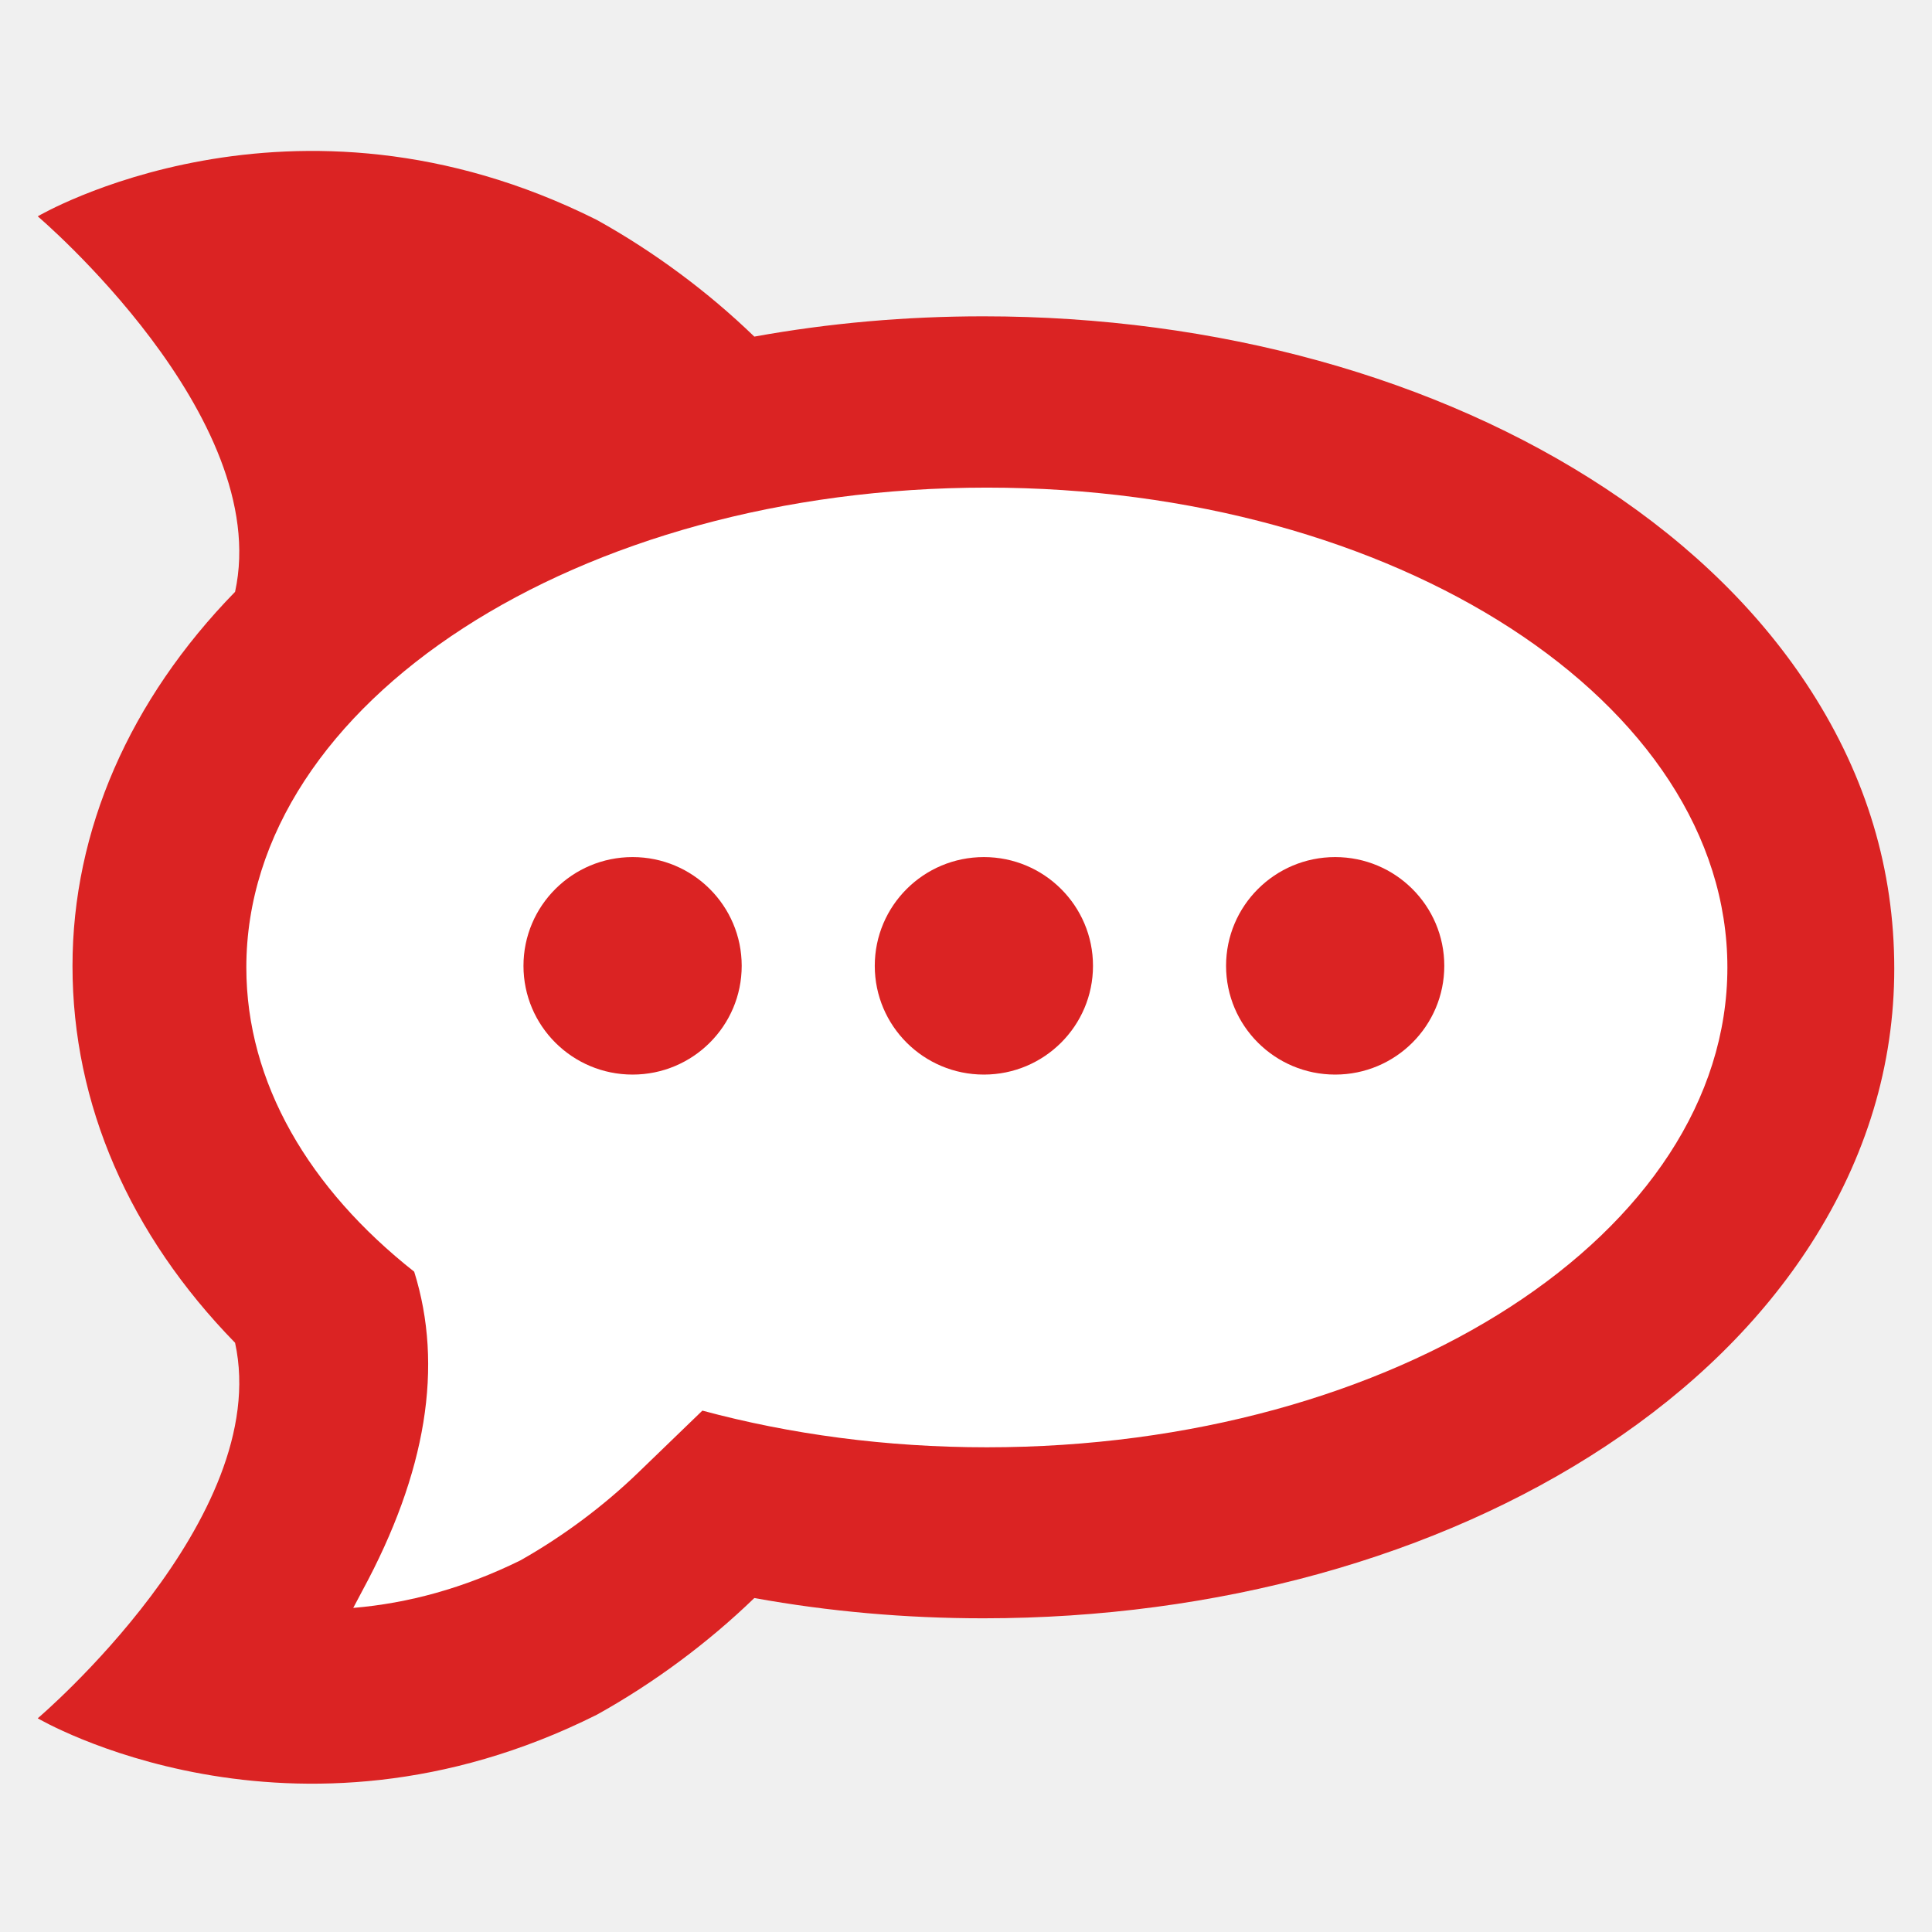
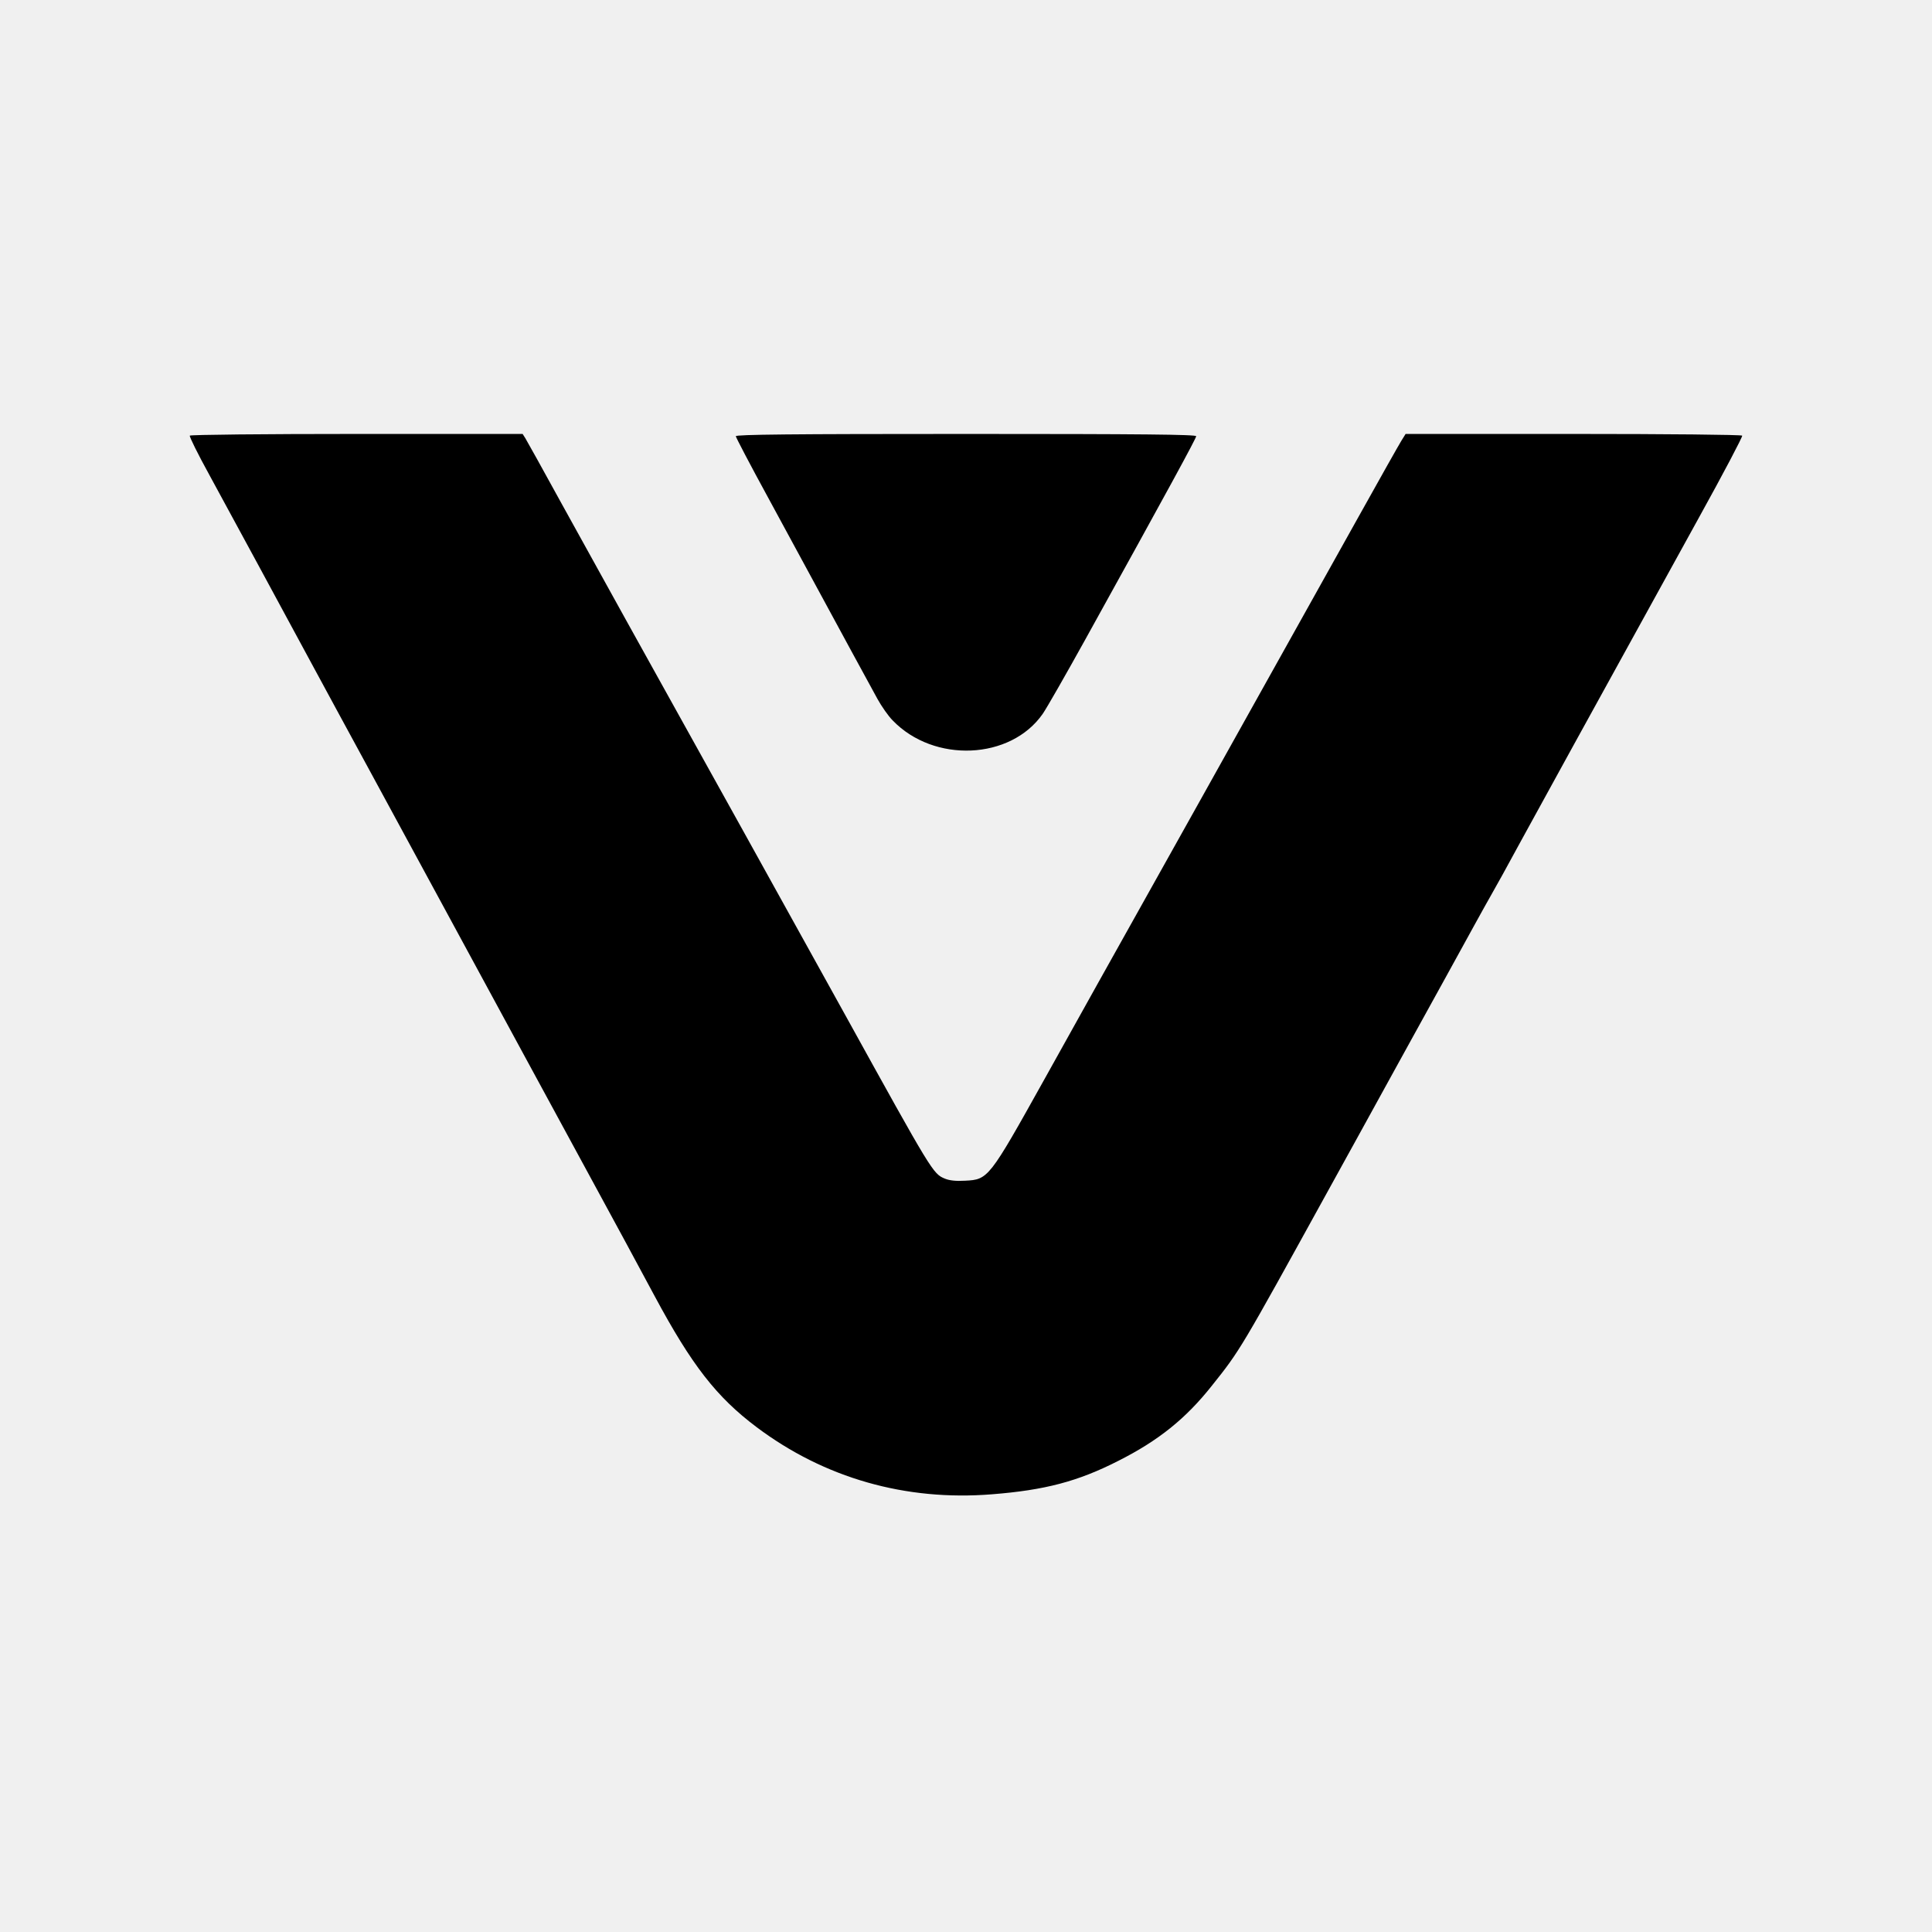
- <svg xmlns="http://www.w3.org/2000/svg" height="512" viewBox="0 0 512 512" width="512">
-   <g fill="none" fill-rule="evenodd" transform="translate(10 40)">
-     <path d="m431.294 167.948.006.01c-.001-.002-.002-.003-.003-.005-.001-.002-.002-.003-.003-.005zm-283.119-149.662c15.16 8.421 29.491 19.076 41.729 30.919 19.728-3.574 40.069-5.376 60.705-5.376 61.776 0 120.344 16.208 164.907 45.629 23.077 15.244 41.419 33.33 54.512 53.761 14.581 22.766 21.972 47.249 21.972 73.482 0 25.528-7.391 50.02-21.972 72.781-13.093 20.442-31.435 38.523-54.512 53.766-44.563 29.421-103.126 45.619-164.907 45.619-20.636 0-40.973-1.802-60.705-5.371-12.243 11.838-26.569 22.497-41.729 30.919-81.002 40.573-148.175.954-148.175.954s62.453-53.03 52.297-99.517c-27.944-28.645-43.084-63.193-43.084-99.847 0-35.964 15.146-70.512 43.084-99.162 10.154-46.474-52.277-99.495-52.297-99.512.02-.012 67.185-39.618 148.175.954z" fill="#db2323" fill-rule="nonzero" />
-     <path d="m99.767 297.015c-27.8-21.943-44.486-50.024-44.486-80.629 0-70.23 87.863-127.162 196.247-127.162s196.247 56.932 196.247 127.162c0 70.23-87.863 127.162-196.247 127.162-26.712 0-52.178-3.458-75.389-9.721l-16.97 16.392c-9.221 8.907-20.028 16.967-31.293 23.319-14.932 7.345-29.676 11.352-44.264 12.575.823-1.499 1.581-3.017 2.394-4.518 17.003-31.372 21.59-59.566 13.761-84.58z" fill="#fff" />
-     <path d="m157.642 244.775c-15.97 0-28.916-12.903-28.916-28.82 0-15.917 12.946-28.82 28.916-28.82 15.97 0 28.916 12.903 28.916 28.82 0 15.917-12.946 28.82-28.916 28.82zm93.097 0c-15.97 0-28.916-12.903-28.916-28.82 0-15.917 12.946-28.82 28.916-28.82 15.97 0 28.916 12.903 28.916 28.82 0 15.917-12.946 28.82-28.916 28.82zm93.097 0c-15.97 0-28.916-12.903-28.916-28.82 0-15.917 12.946-28.82 28.916-28.82 15.97 0 28.916 12.903 28.916 28.82 0 15.917-12.946 28.82-28.916 28.82z" fill="#db2323" fill-rule="nonzero" />
+ <svg xmlns="http://www.w3.org/2000/svg" version="1.0" width="1024pt" height="1024pt" viewBox="0 0 1024 1024" preserveAspectRatio="xMidYMid meet">
+   <g transform="translate(0,1024) scale(0.1,-0.1)" fill="#000000" stroke="none">
+     <path d="M1006 7931 c-3 -5 43 -98 103 -207 161 -296 366 -674 536 -989 83 -154 224 -413 312 -575 88 -162 263 -484 388 -715 331 -610 579 -1068 794 -1463 104 -191 253 -466 331 -612 196 -365 327 -534 540 -694 359 -270 790 -393 1248 -356 280 22 455 68 669 177 212 107 357 223 495 397 151 189 152 191 615 1031 94 171 231 418 303 550 73 132 220 400 328 595 107 195 211 384 232 420 21 36 93 166 160 290 68 124 194 353 280 510 181 328 337 611 666 1209 129 233 231 427 228 432 -3 5 -395 9 -894 9 l-890 0 -23 -37 c-13 -21 -115 -202 -227 -403 -224 -401 -502 -899 -832 -1490 -539 -964 -653 -1167 -835 -1495 -291 -522 -295 -527 -418 -533 -48 -3 -83 1 -107 11 -63 26 -67 33 -528 867 -399 720 -748 1350 -885 1595 -153 274 -384 692 -618 1115 -98 179 -185 335 -193 348 l-14 22 -880 0 c-489 0 -881 -4 -884 -9z" />
+     <path d="M3900 7928 c0 -6 77 -153 172 -327 456 -841 543 -1001 579 -1066 21 -38 57 -90 80 -113 219 -228 626 -210 796 35 22 32 123 209 225 393 444 802 588 1067 588 1078 0 9 -284 12 -1220 12 -924 0 -1220 -3 -1220 -12z" />
  </g>
</svg>
